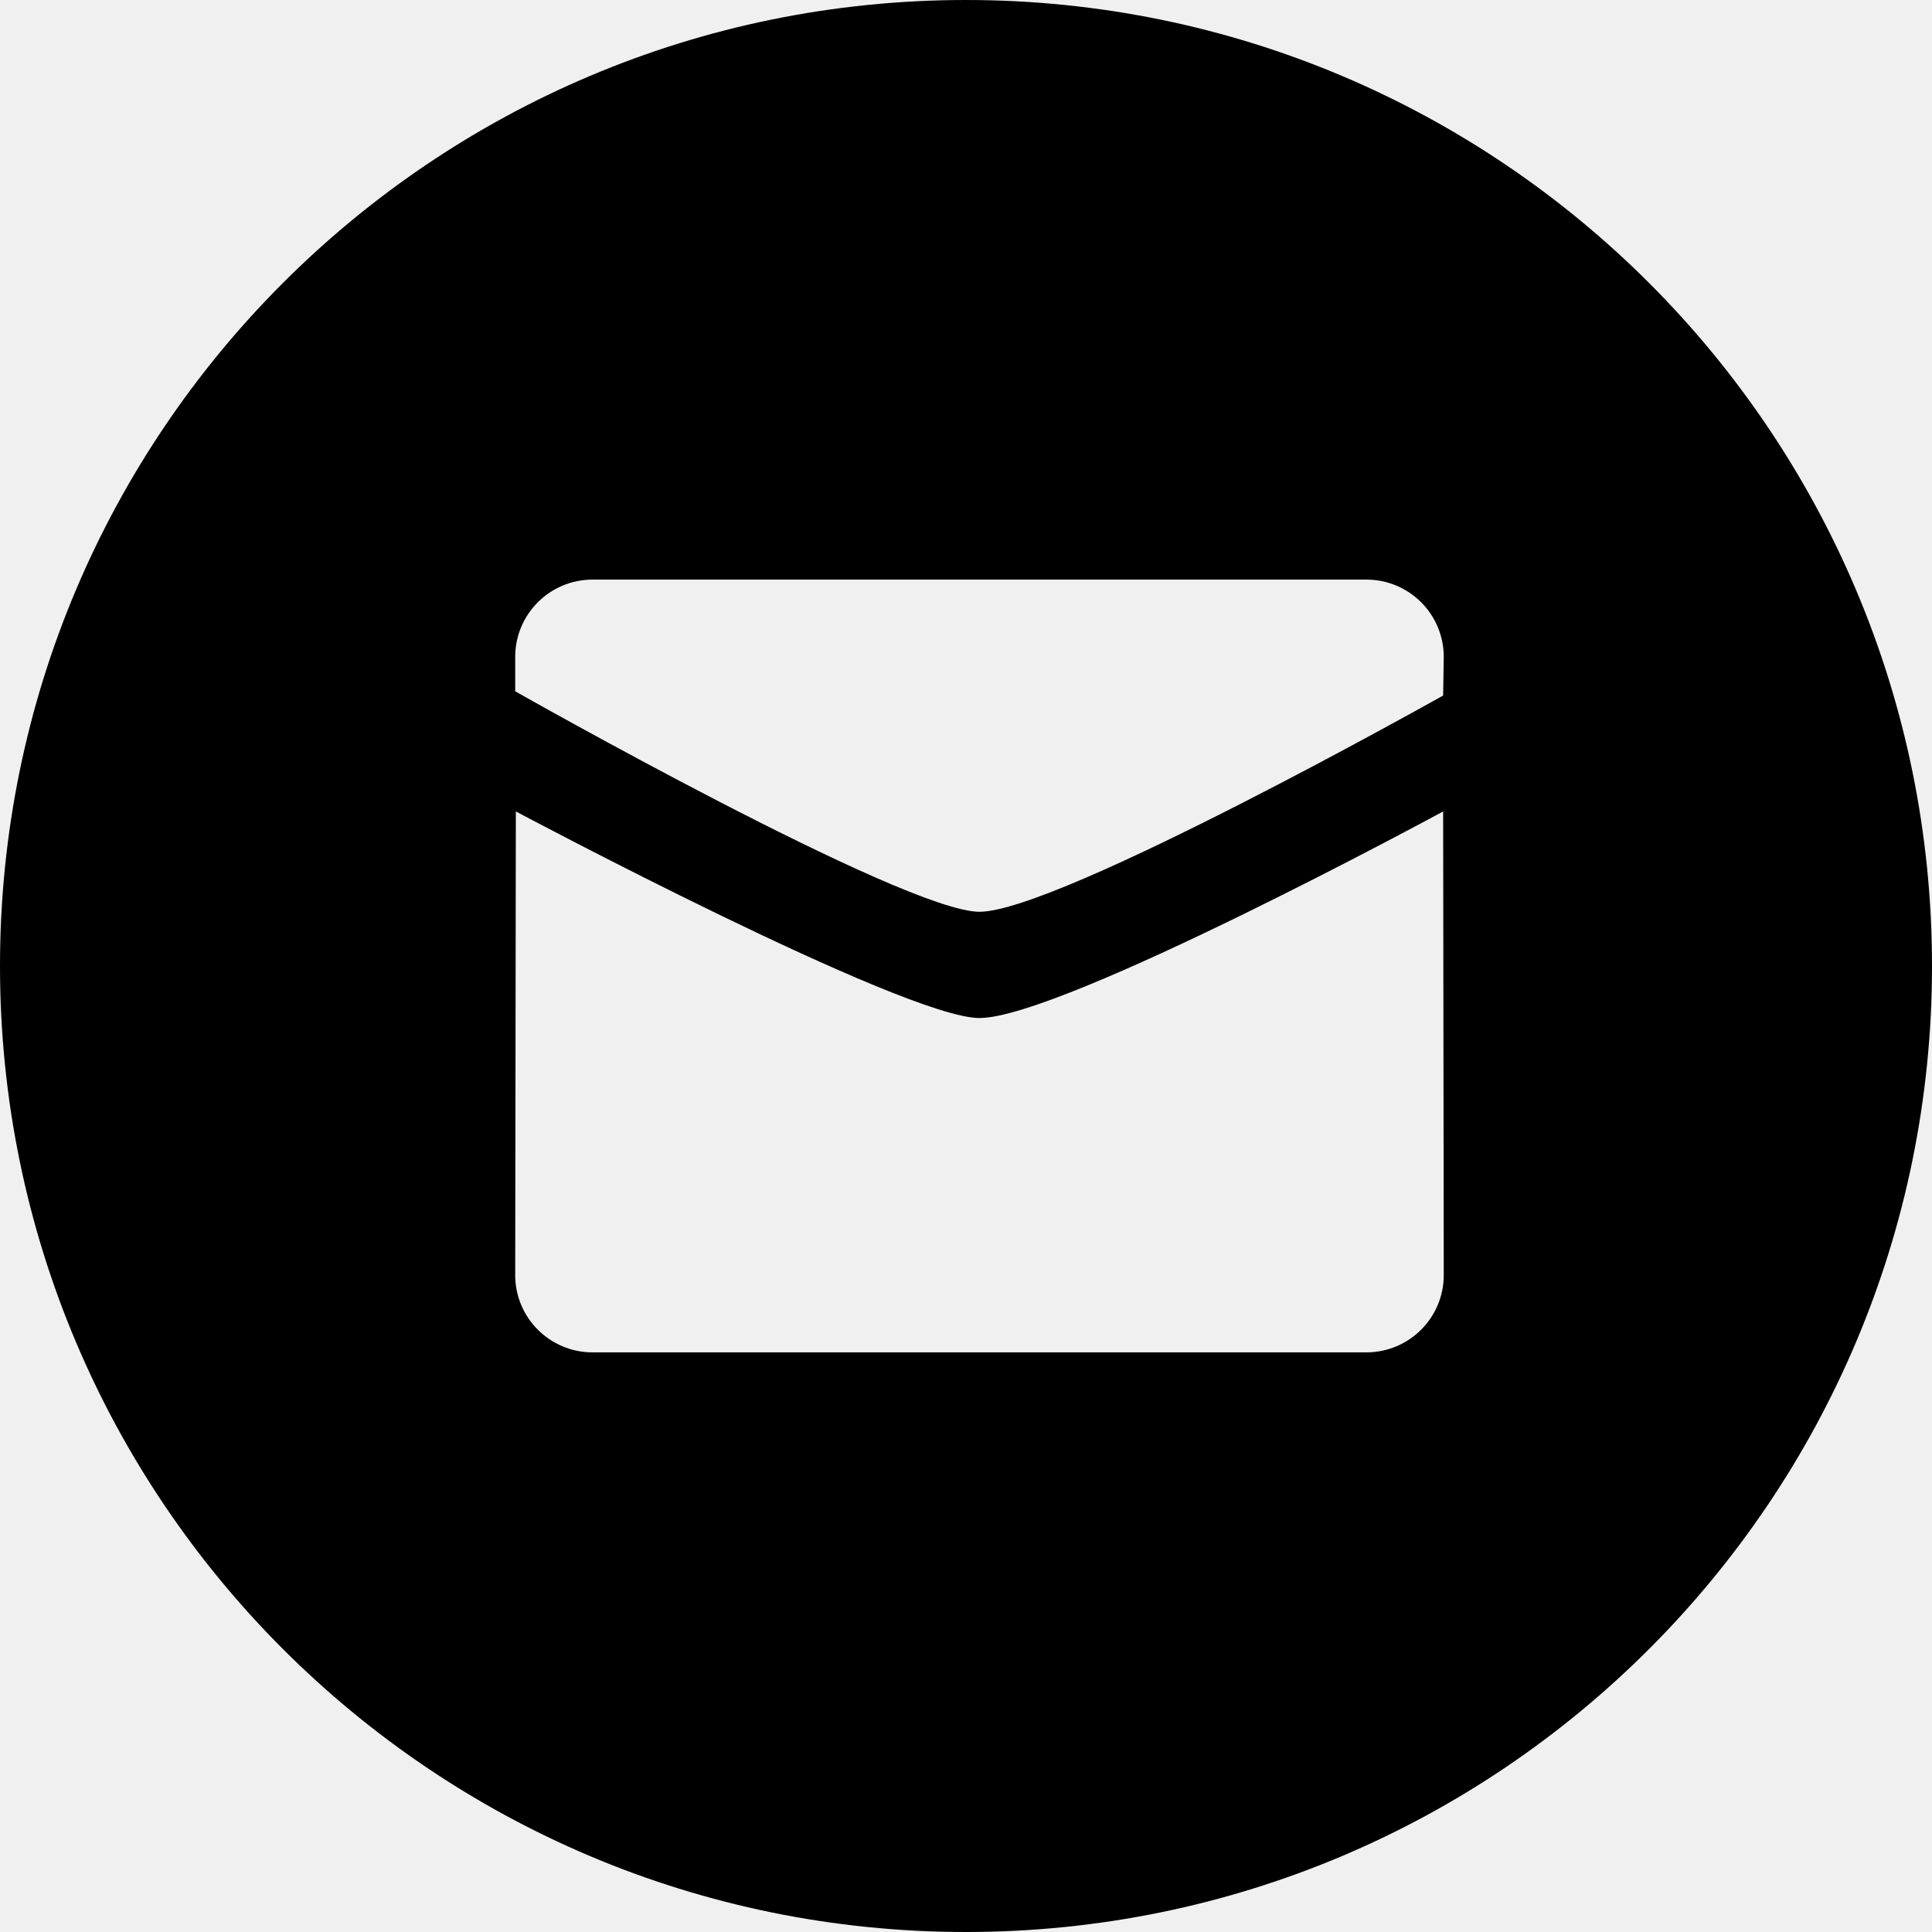
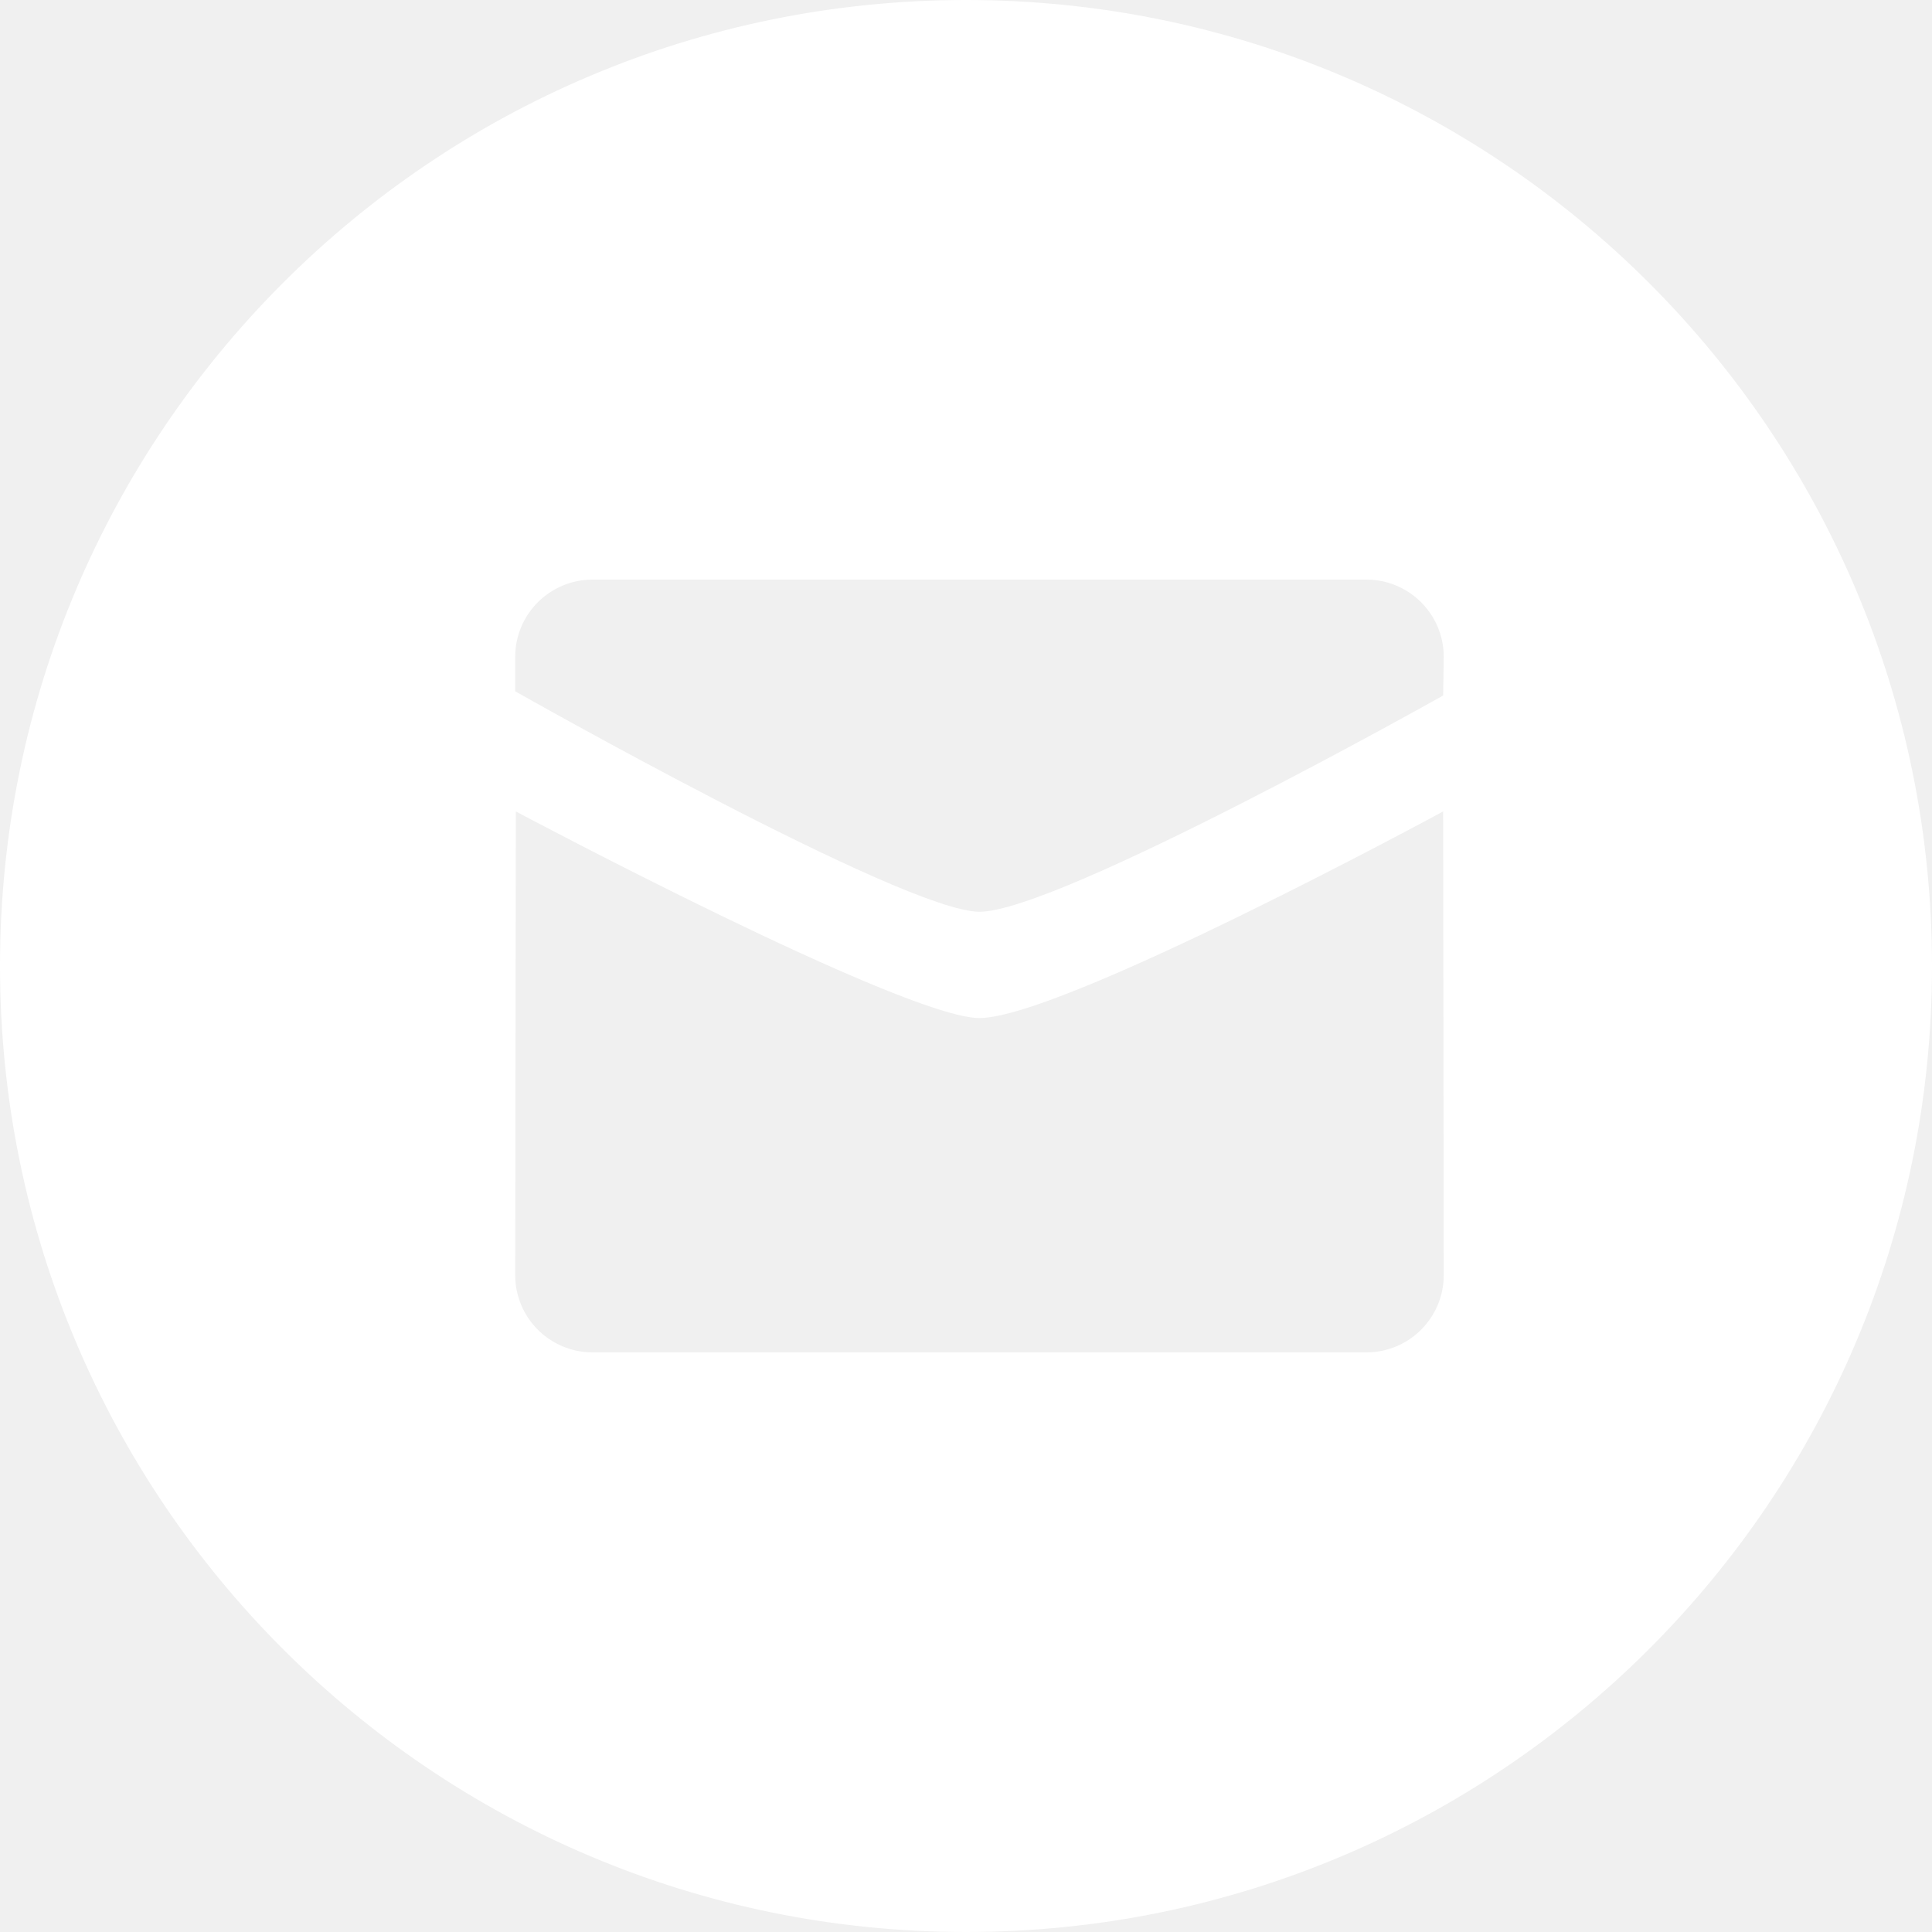
<svg xmlns="http://www.w3.org/2000/svg" width="60" height="60" viewBox="0 0 60 60" fill="none">
-   <path fill-rule="evenodd" clip-rule="evenodd" d="M30 60C46.568 60 60 46.568 60 30C60 13.432 46.568 0 30 0C13.432 0 0 13.432 0 30C0 46.568 13.432 60 30 60ZM30.418 28.316C28.074 28.316 16 21.469 16 21.469V20.4C16 19.075 17.075 18 18.402 18H42.434C43.762 18 44.837 19.075 44.837 20.4L44.818 21.6C44.818 21.6 32.874 28.316 30.418 28.316ZM44.818 25.2C44.818 25.2 32.987 31.616 30.418 31.616C28.074 31.616 16.018 25.2 16.02 25.2L16 39.6C16 40.924 17.076 41.999 18.402 41.999H42.434C43.762 41.999 44.837 40.924 44.837 39.6L44.818 25.2Z" fill="#000" />
+   <path fill-rule="evenodd" clip-rule="evenodd" d="M30 60C46.568 60 60 46.568 60 30C60 13.432 46.568 0 30 0C13.432 0 0 13.432 0 30C0 46.568 13.432 60 30 60ZM30.418 28.316C28.074 28.316 16 21.469 16 21.469V20.4C16 19.075 17.075 18 18.402 18H42.434C43.762 18 44.837 19.075 44.837 20.4L44.818 21.6C44.818 21.6 32.874 28.316 30.418 28.316ZM44.818 25.2C44.818 25.2 32.987 31.616 30.418 31.616C28.074 31.616 16.018 25.2 16.02 25.2L16 39.6C16 40.924 17.076 41.999 18.402 41.999H42.434C43.762 41.999 44.837 40.924 44.837 39.6L44.818 25.2Z" fill="#fff" />
</svg>
